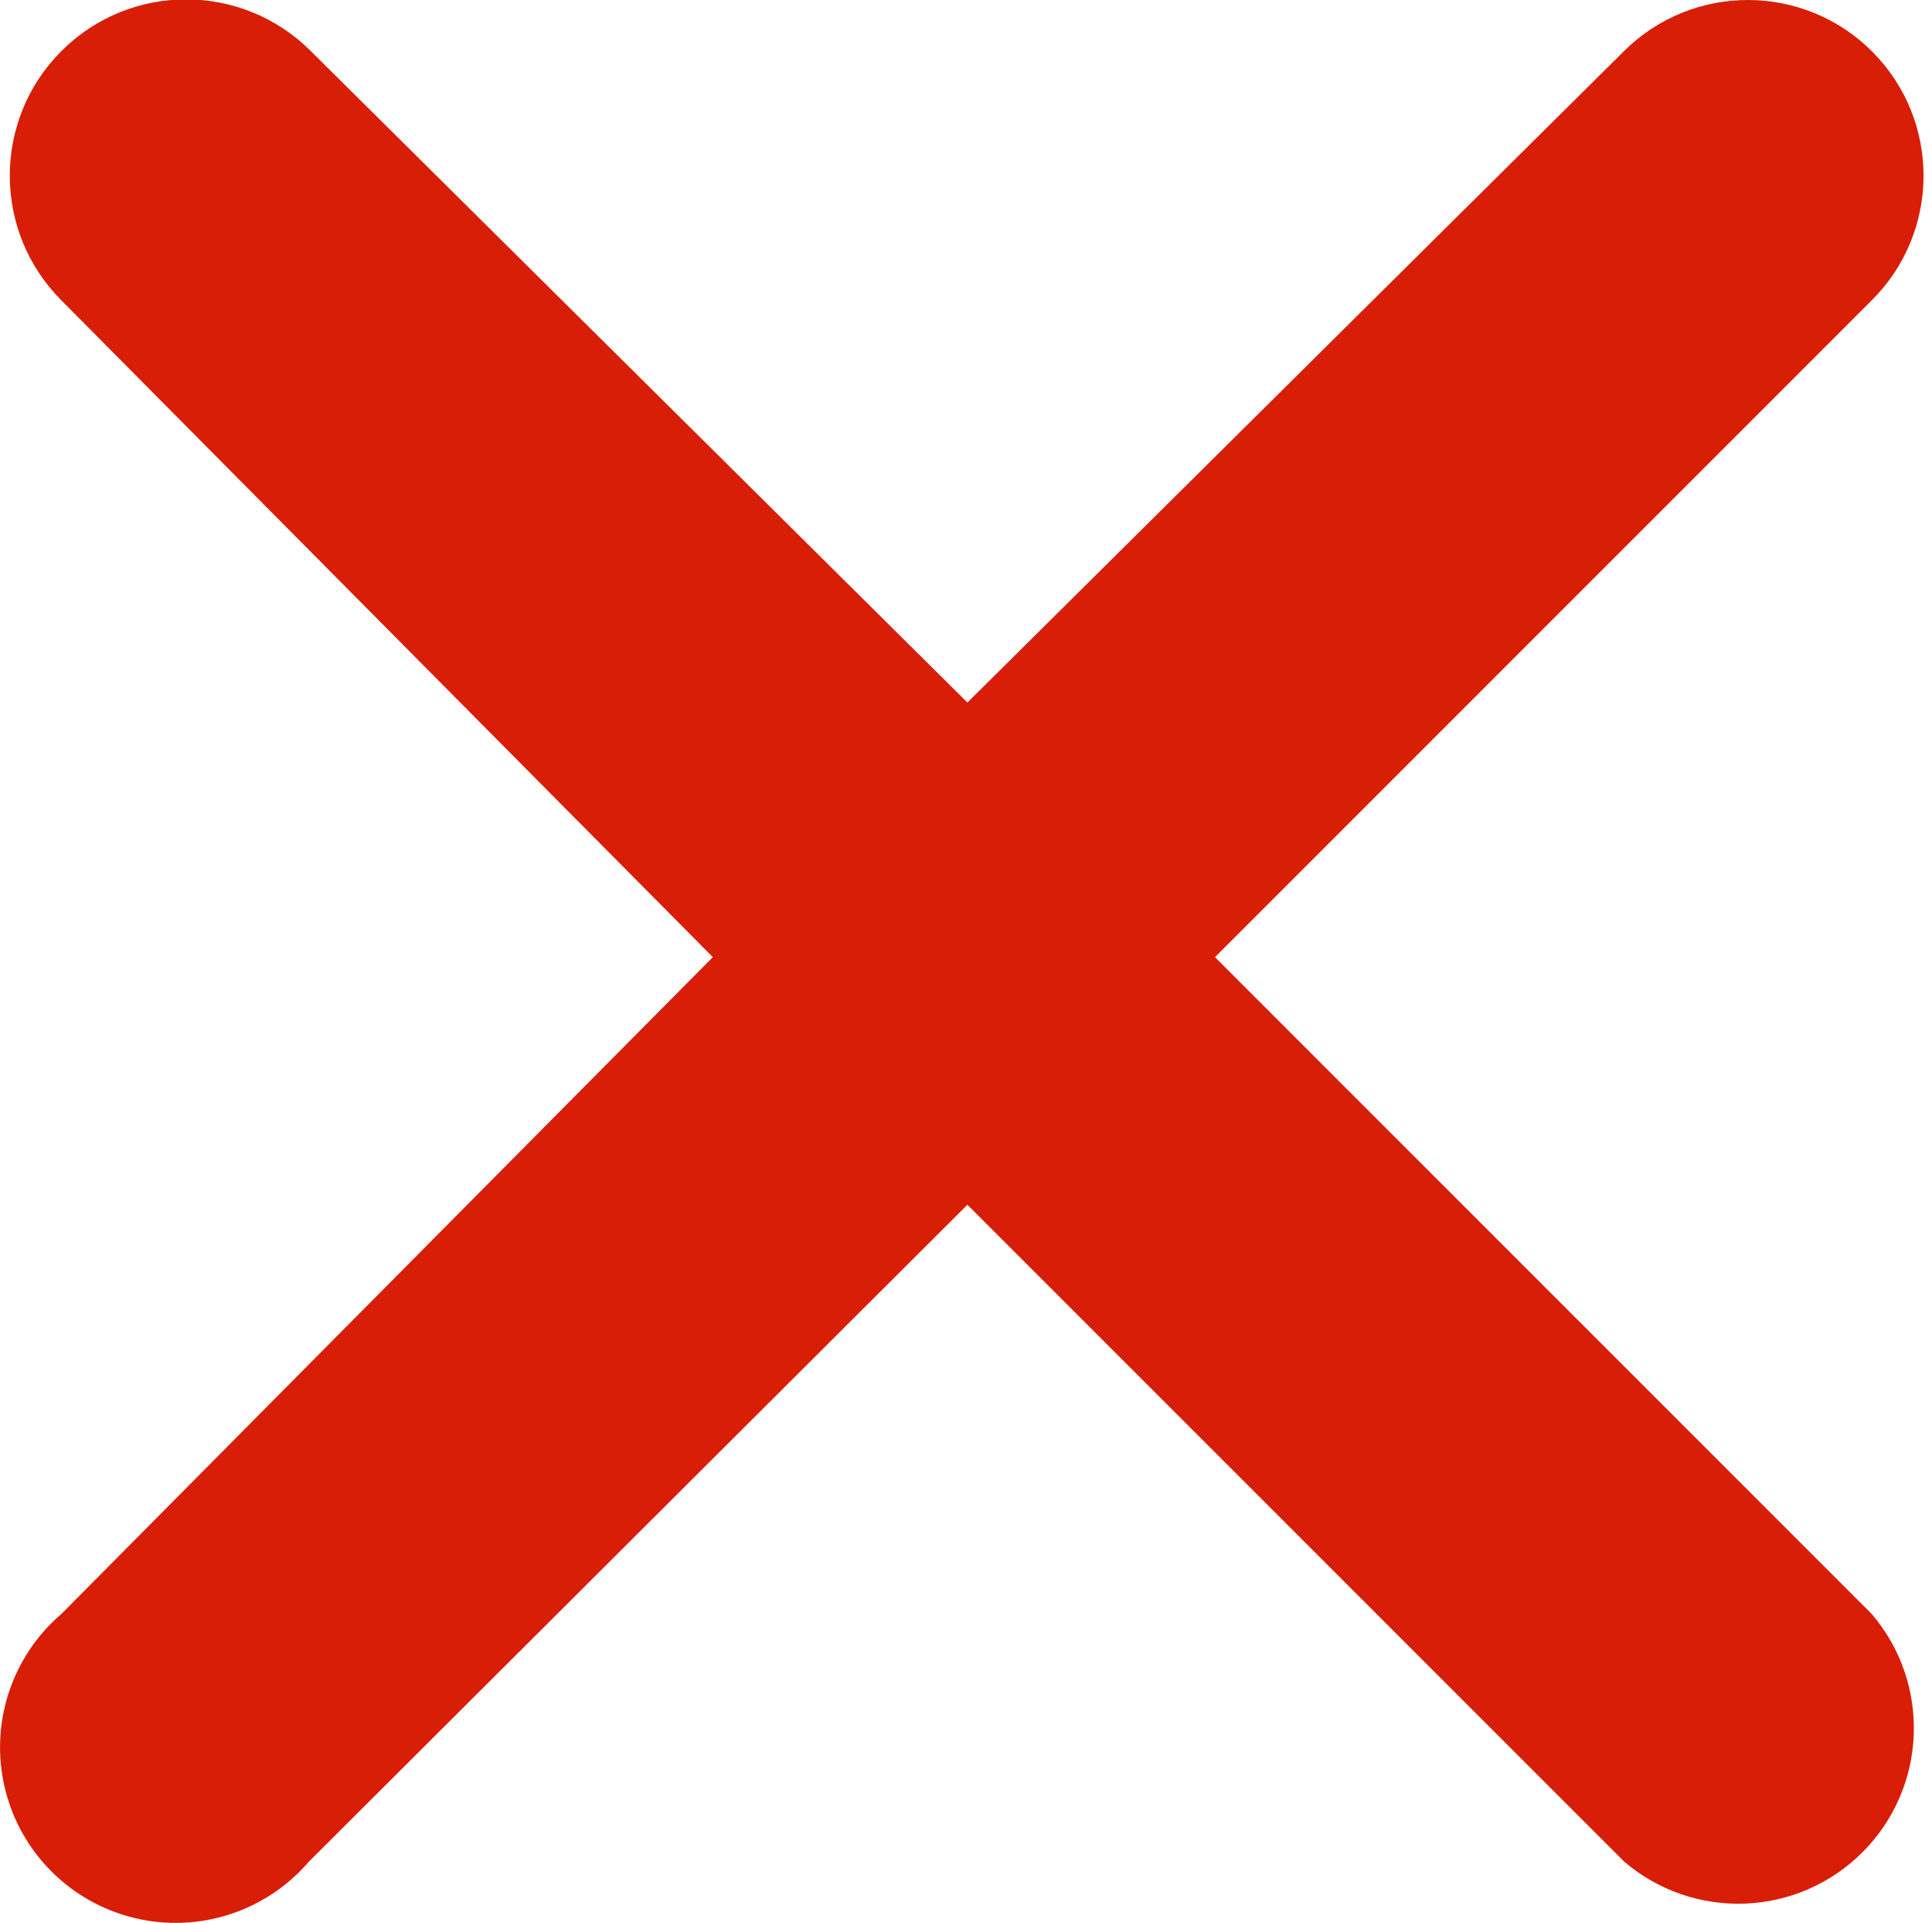
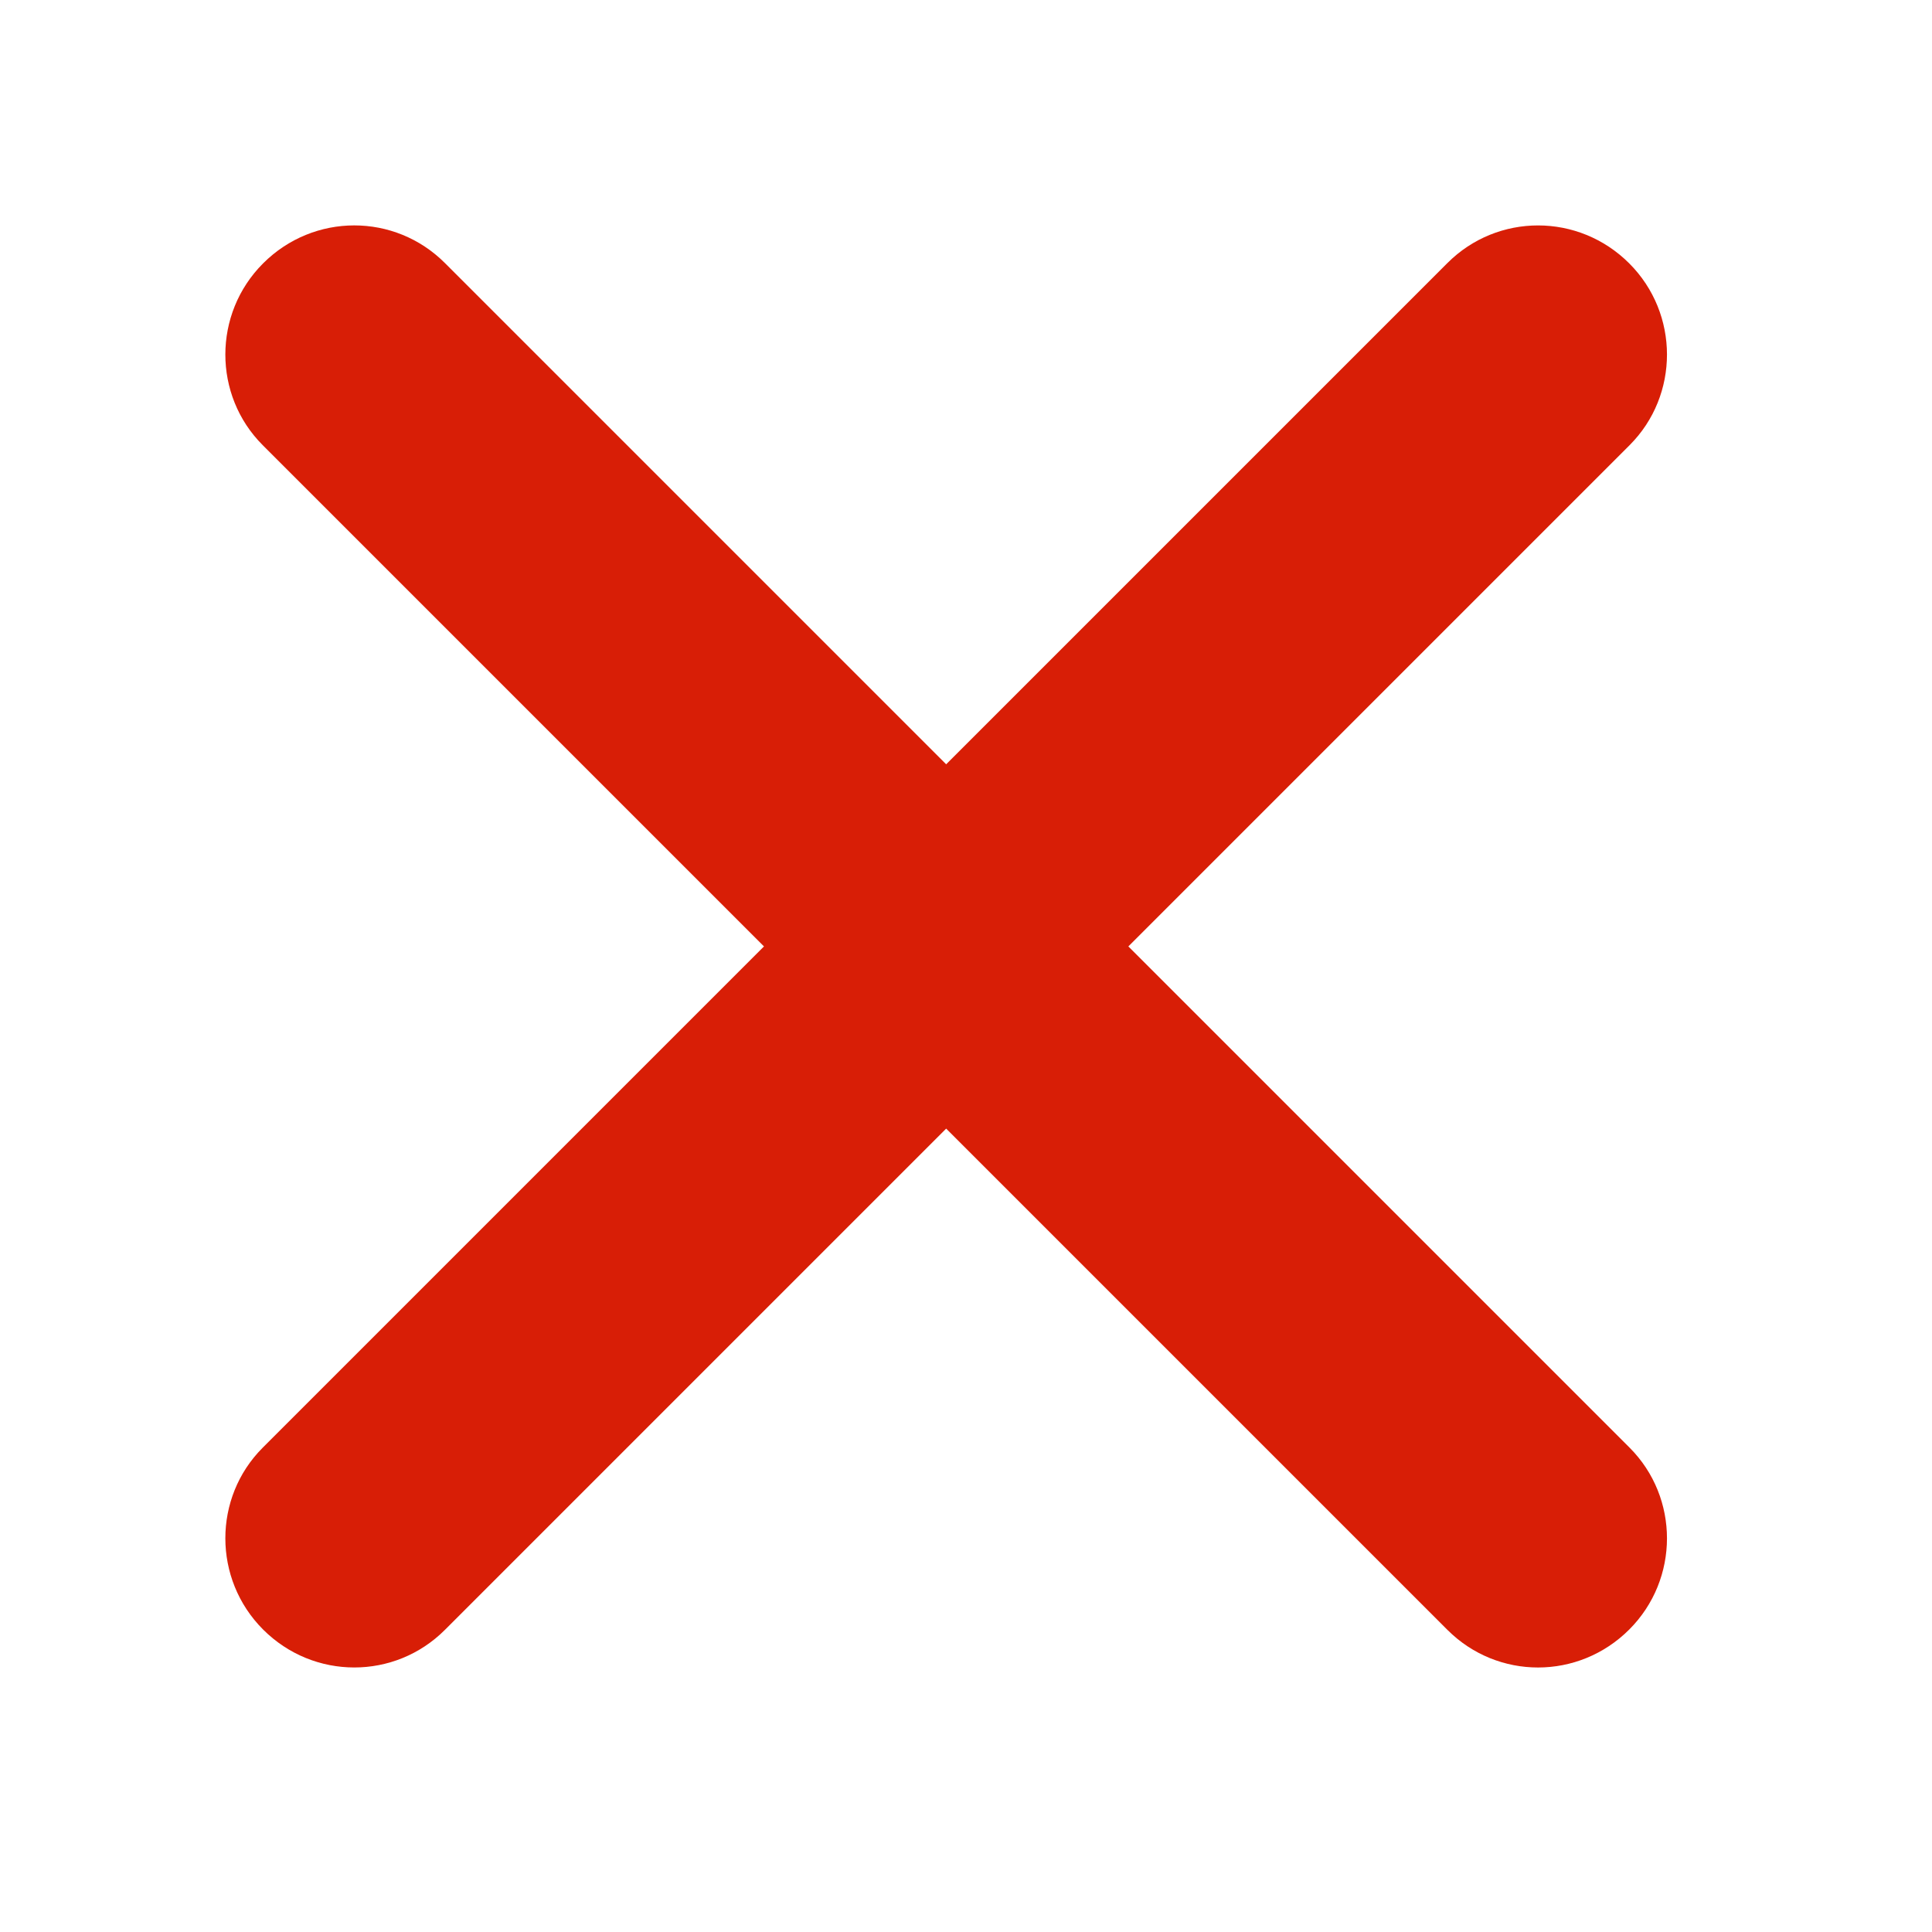
- <svg xmlns="http://www.w3.org/2000/svg" t="1561035782054" class="icon" viewBox="0 0 1029 1024" version="1.1" p-id="9546" width="64.312" height="64">
+ <svg xmlns="http://www.w3.org/2000/svg" t="1561299578453" class="icon" viewBox="0 0 1024 1024" version="1.1" p-id="2003" width="64" height="64">
  <defs>
    <style type="text/css" />
  </defs>
-   <path d="M647.109 509.708l349.745-349.745A93.515 93.515 0 0 0 864.998 27.172L515.253 374.112 165.508 27.172A93.515 93.515 0 0 0 32.717 159.963L379.656 509.708 32.717 859.453A93.515 93.515 0 1 0 164.572 991.309l350.68-349.745 349.745 349.745a93.515 93.515 0 0 0 131.856-131.856z" p-id="9547" fill="#d81e06" />
+   <path d="M598.05 501.623l265.694-265.694c26.385-26.385 26.453-69.666-0.205-96.324-26.829-26.829-69.803-26.761-96.358-0.205l-265.694 265.694-265.694-265.694c-26.556-26.556-69.495-26.658-96.358 0.205-26.658 26.658-26.59 69.939-0.205 96.324l265.694 265.694-265.694 265.694c-26.385 26.385-26.453 69.666 0.205 96.358 26.829 26.829 69.803 26.761 96.358 0.205l265.694-265.694 265.694 265.694c26.556 26.556 69.495 26.658 96.358-0.205 26.658-26.658 26.59-69.939 0.205-96.358L598.05 501.623 598.05 501.623z" p-id="2004" fill="#d81e06" />
</svg>
